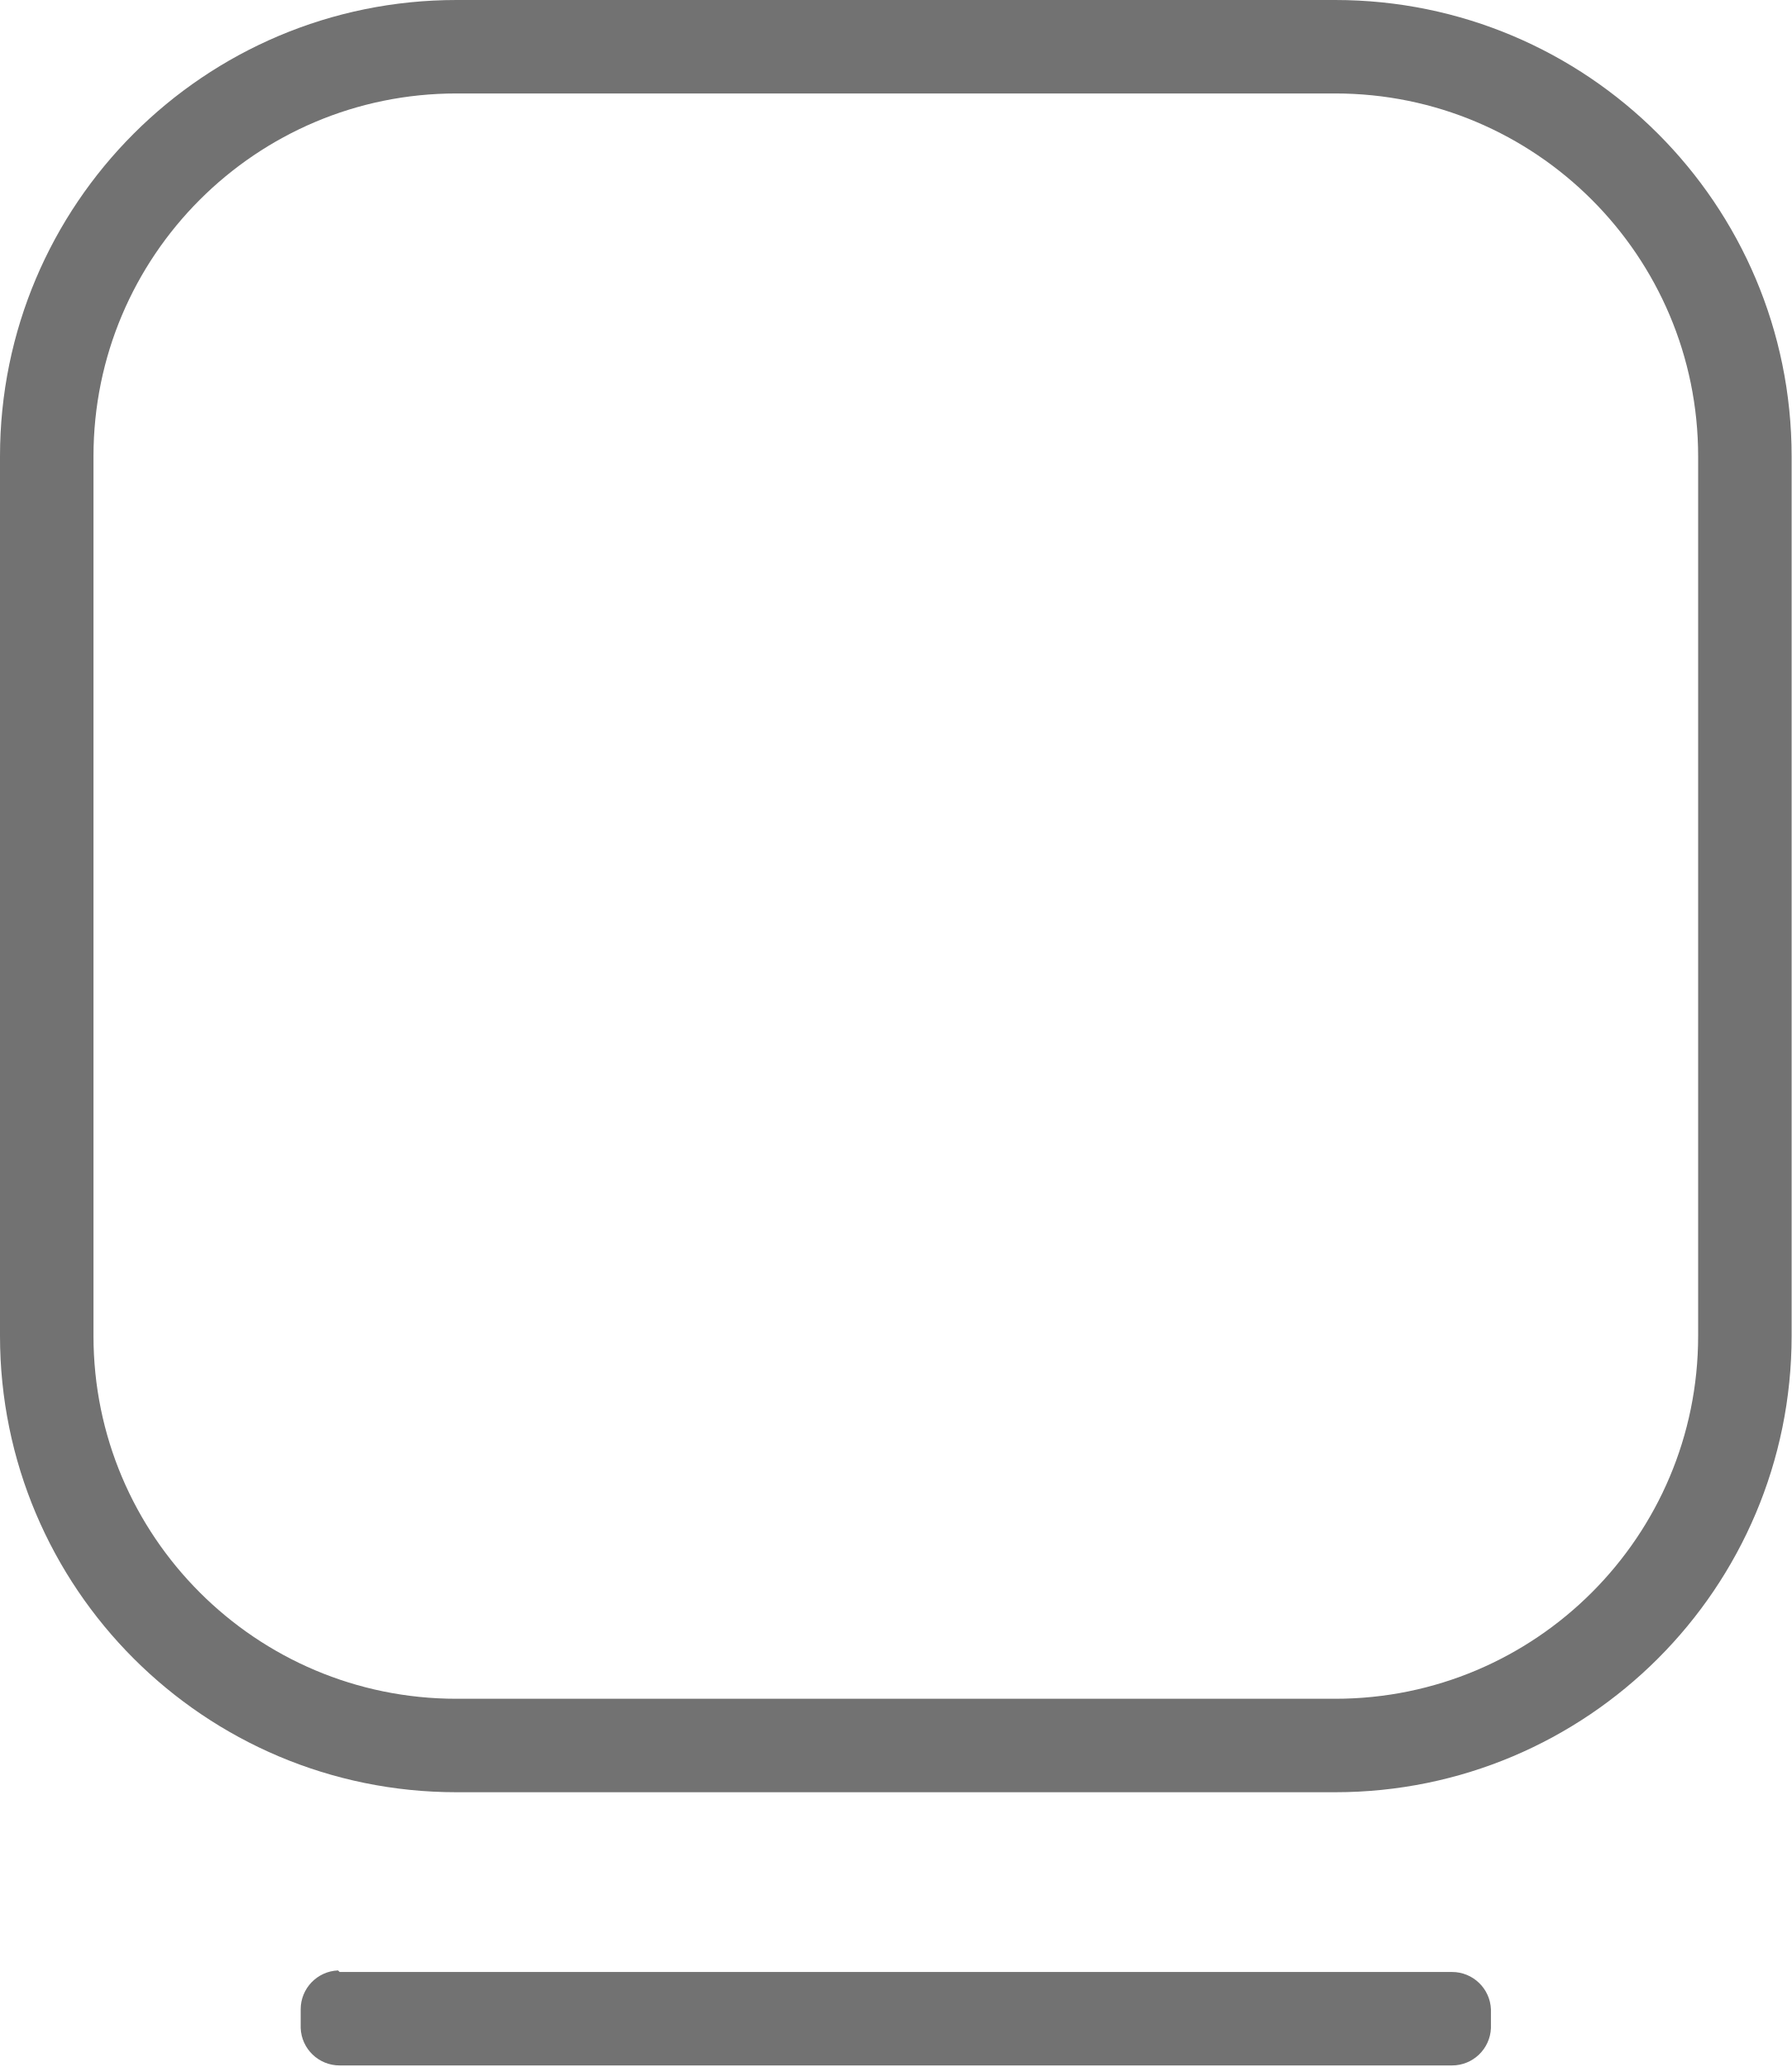
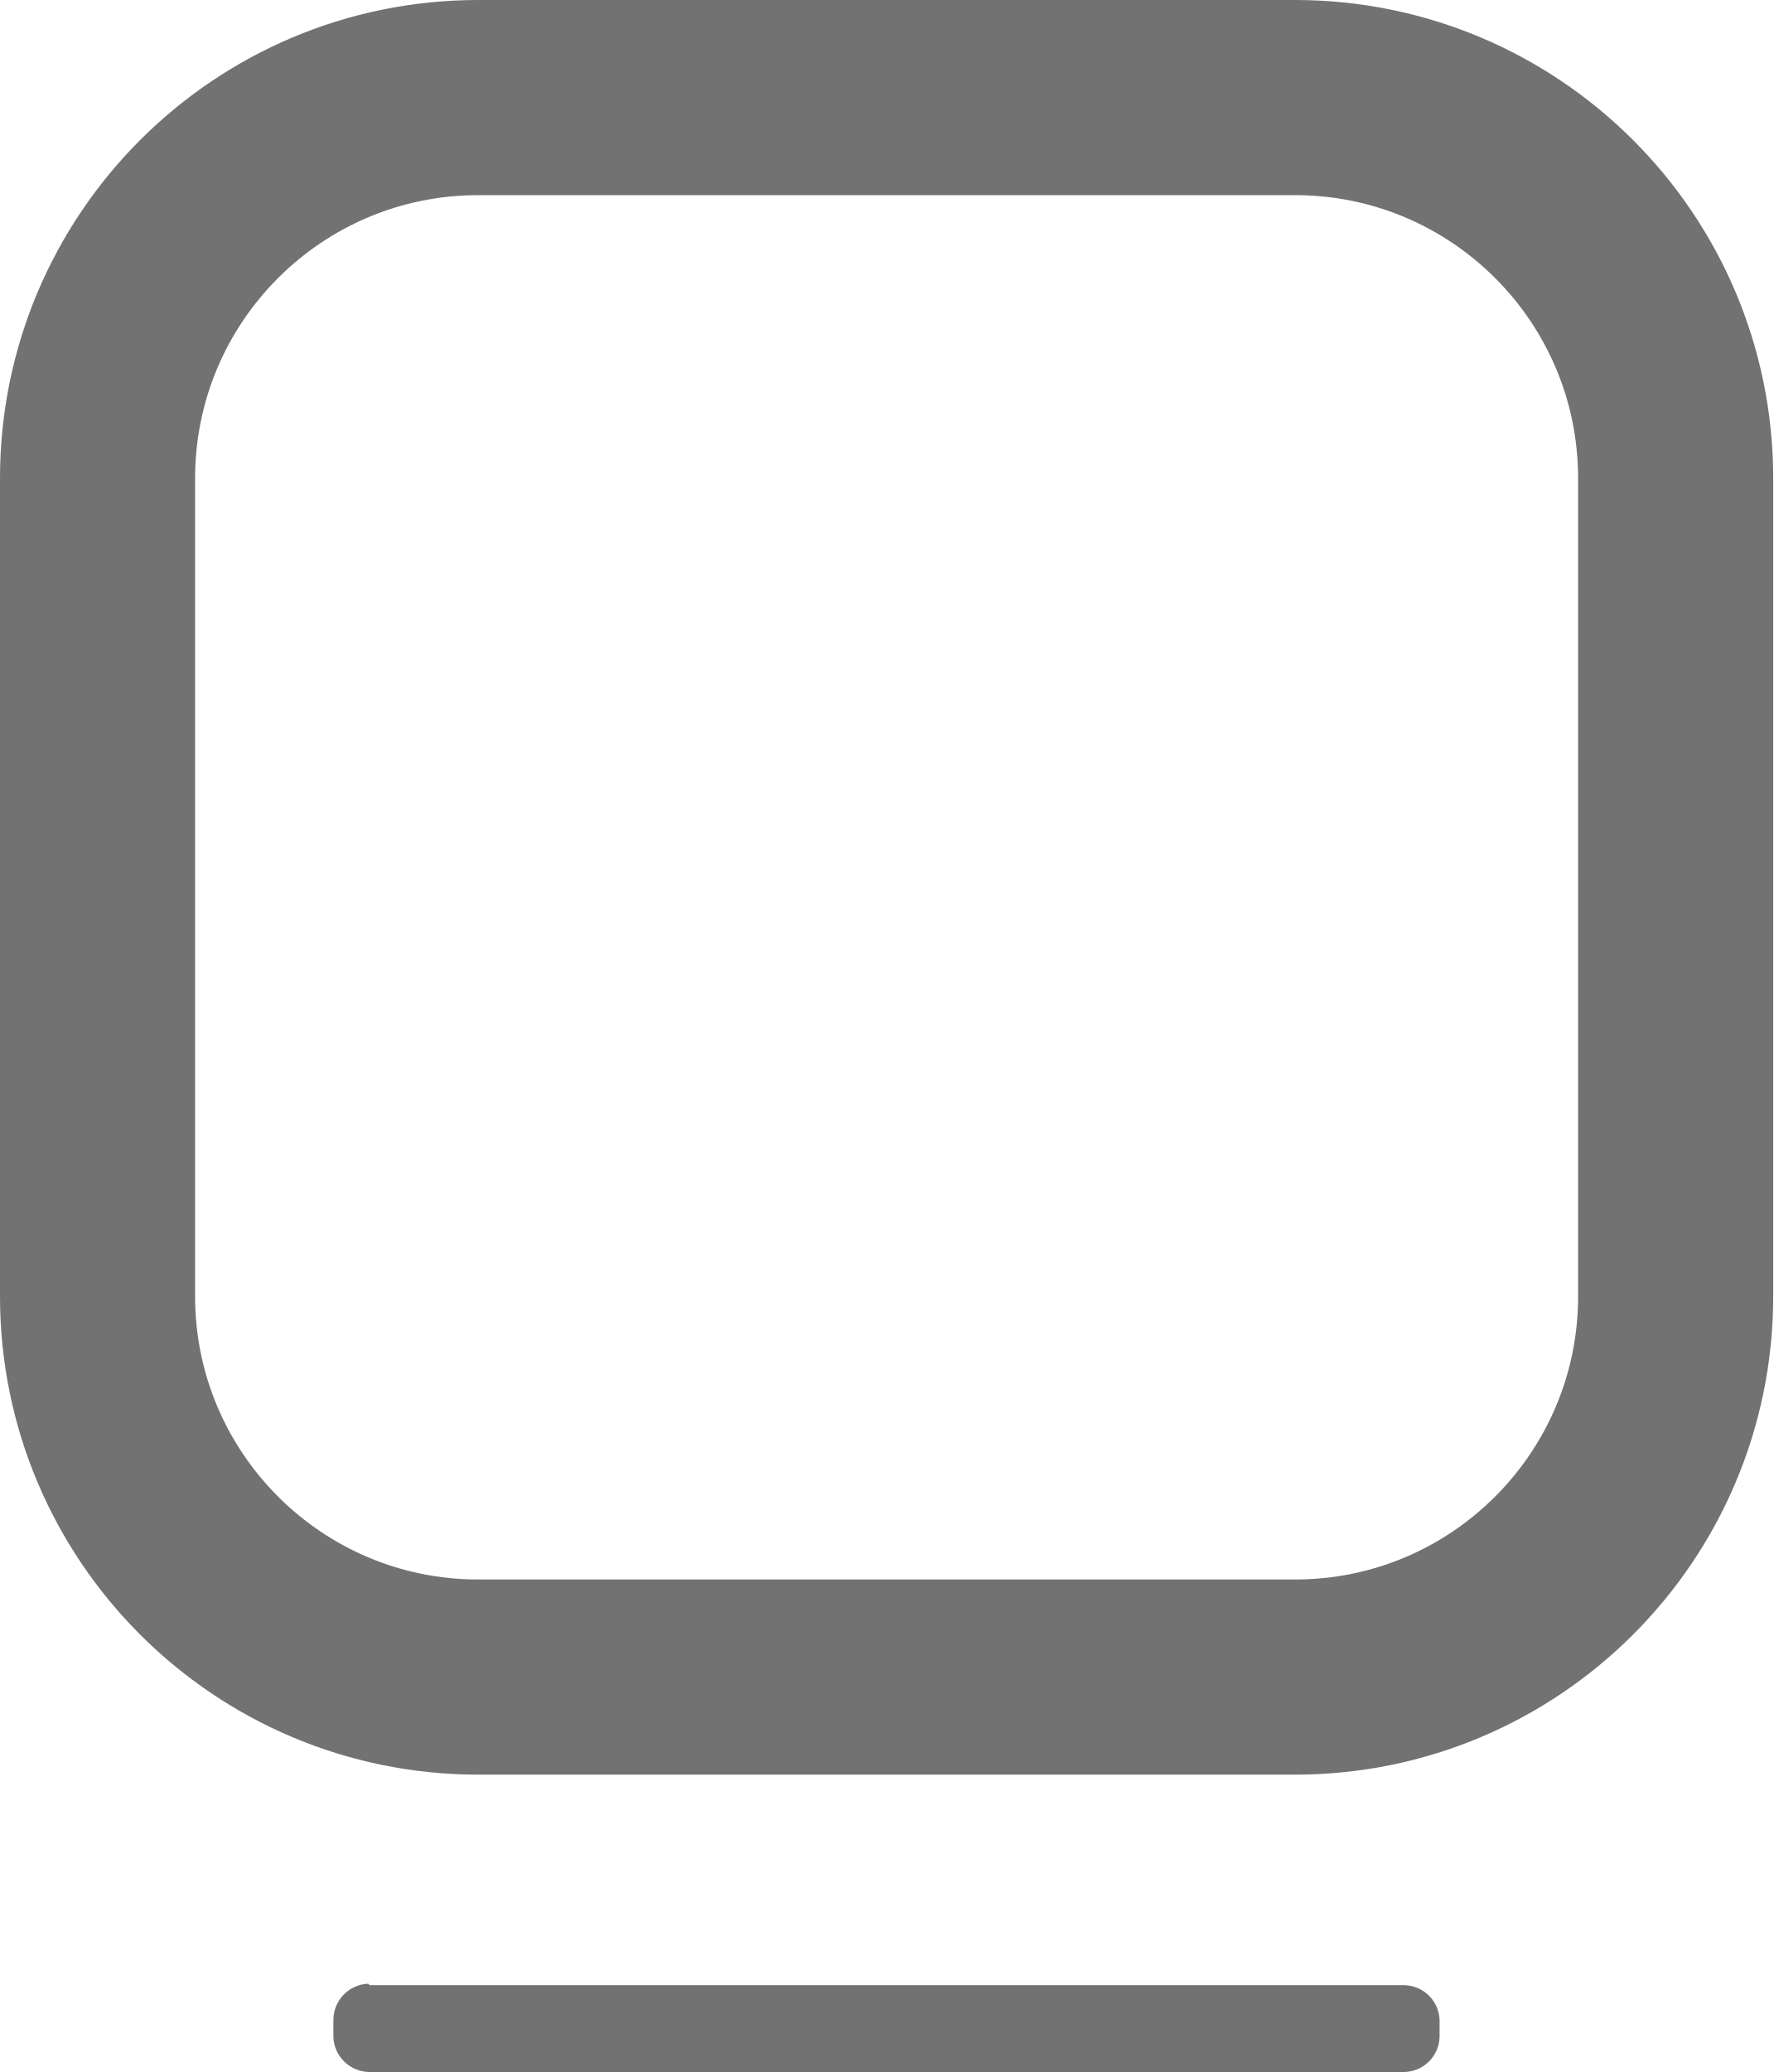
- <svg xmlns="http://www.w3.org/2000/svg" width="115" height="132.7" viewBox="0 0 115 132.7">
-   <rect x="3" y="3" width="109" height="109.06" rx="26.3" style="fill:none;stroke:#727272;stroke-miterlimit:10;stroke-width:6px" />
-   <path d="M21.8,126.6H93.2a2.5,2.5,0,0,1,2.5,2.4h0v1.2a2.5,2.5,0,0,1-2.5,2.4H21.8a2.5,2.5,0,0,1-2.5-2.4h0v-1.2a2.5,2.5,0,0,1,2.4-2.5Z" transform="translate(0 0)" style="fill:#727272" />
+ <svg xmlns="http://www.w3.org/2000/svg" width="72.71" height="84.94" viewBox="0 0 72.71 84.94">
+   <rect x="4" y="4" width="64.71" height="64.75" rx="15.61" style="fill:none;stroke:#727272;stroke-miterlimit:10;stroke-width:8px" />
+   <path d="M28.35,86.44H70.74a1.48,1.48,0,0,1,1.48,1.42h0v.72A1.48,1.48,0,0,1,70.74,90H28.35a1.49,1.49,0,0,1-1.49-1.42h0v-.72a1.49,1.49,0,0,1,1.43-1.48Z" transform="translate(-13.19 -5.06)" style="fill:#727272" />
</svg>
